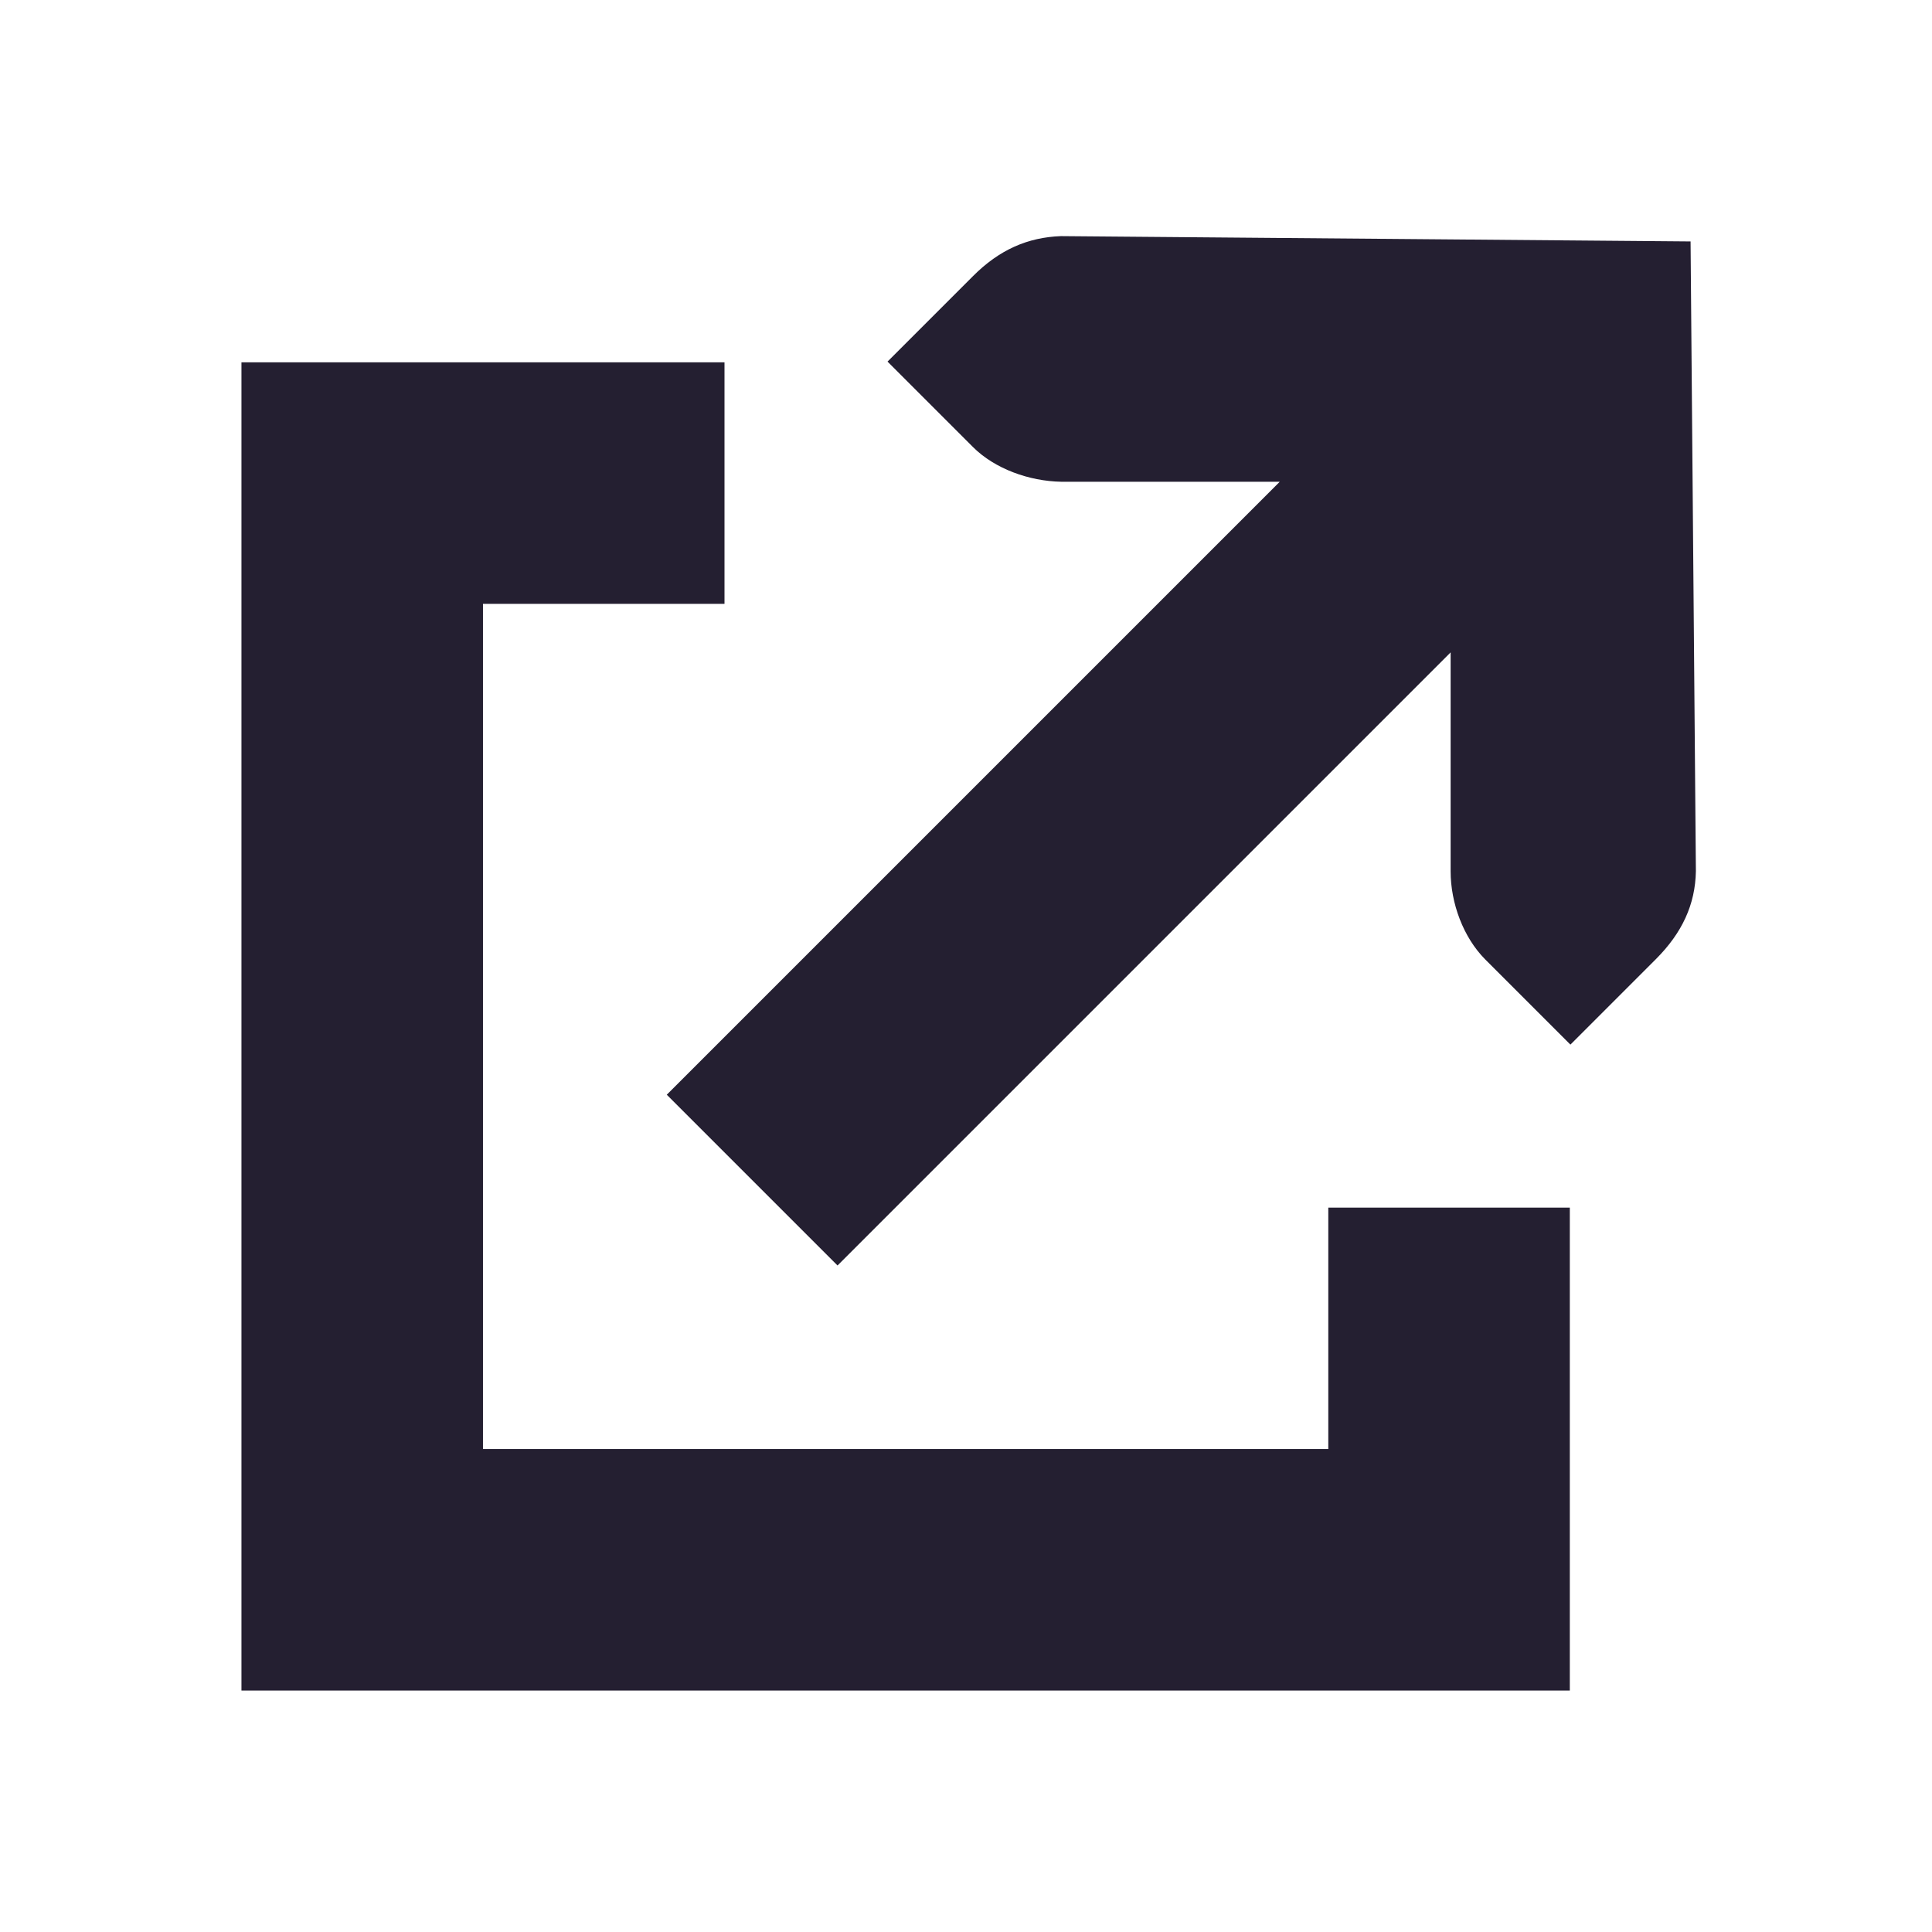
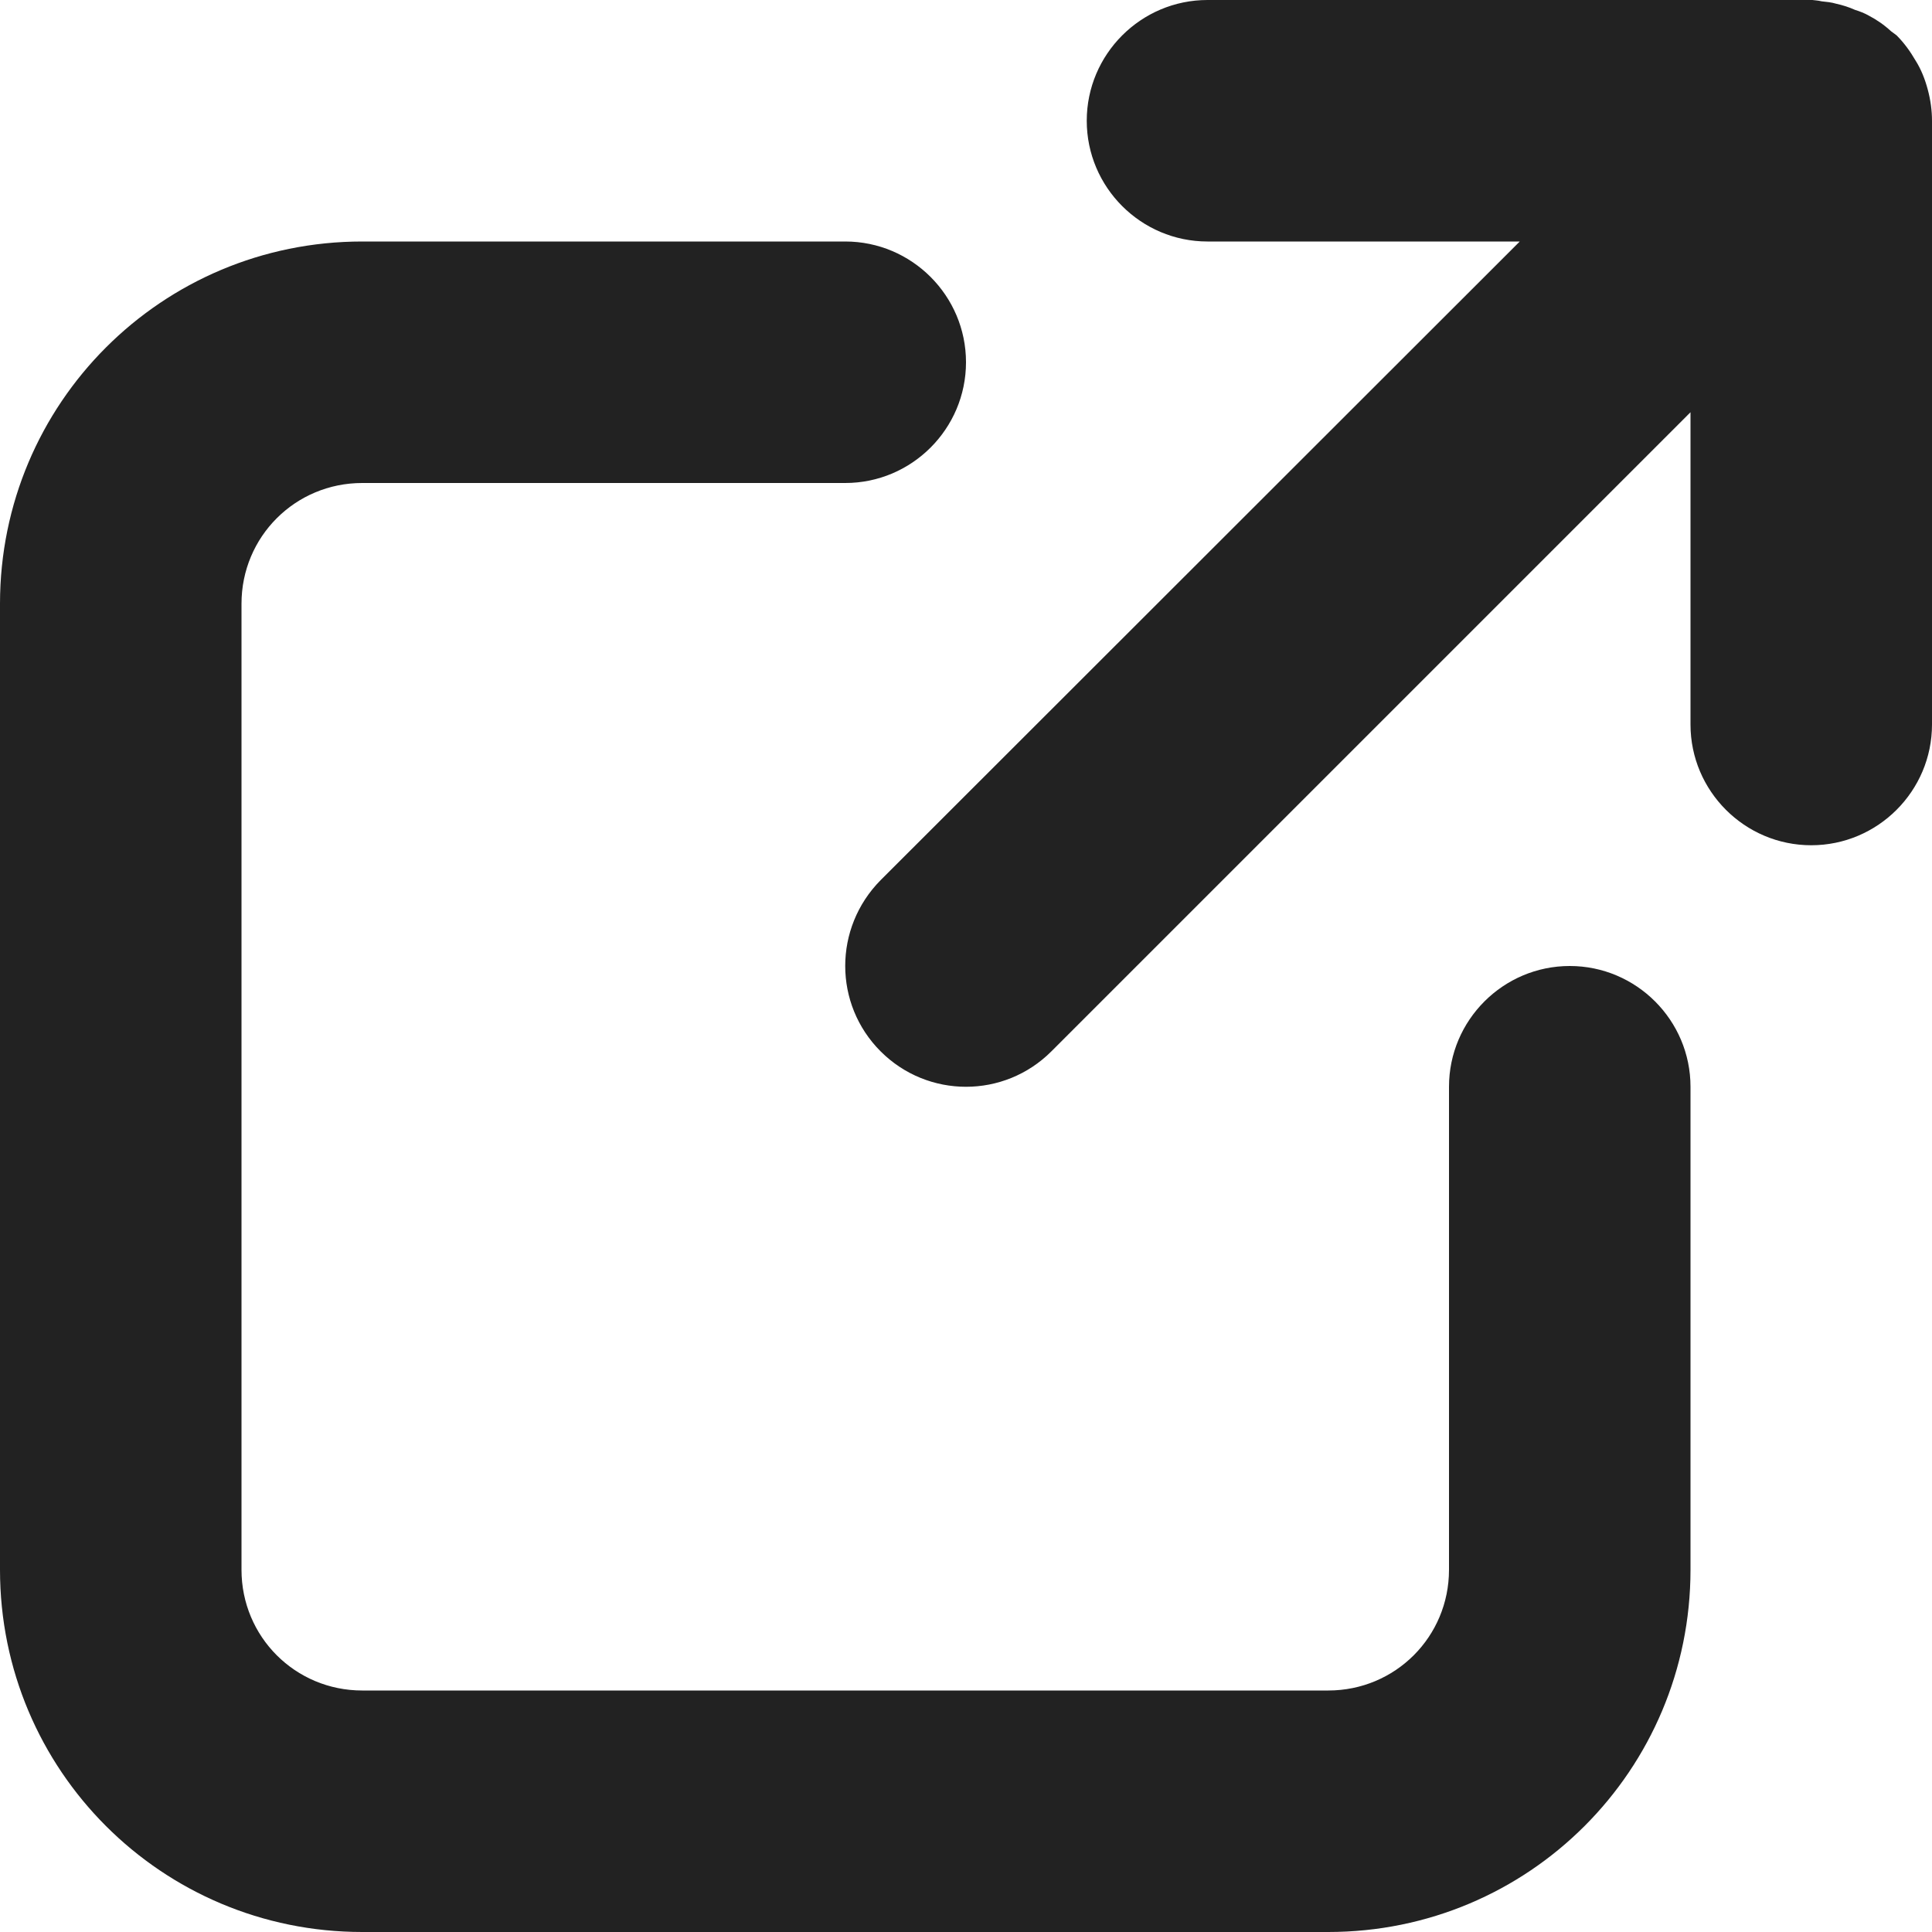
- <svg xmlns="http://www.w3.org/2000/svg" width="16" height="16" viewBox="0 0 4.233 4.233" version="1.1" id="svg59656">
-   <defs id="defs59650" />
-   <g id="layer1" transform="translate(-414.0729,-67.20417)">
-     <g id="g11496-6" style="fill:#241f31;fill-opacity:1" transform="matrix(0.2645833,0,0,0.2645833,-1962.177,-501.98)">
-       <path d="m 8988.453,2154.242 0.707,0.707 c 0.182,0.182 0.467,0.283 0.731,0.288 h 1.81 l -5.076,5.076 1.414,1.414 5.077,-5.077 v 1.813 c 0,0.263 0.105,0.547 0.286,0.729 l 0.706,0.706 0.707,-0.707 c 0.219,-0.219 0.327,-0.454 0.332,-0.729 l -0.044,-5.215 -5.214,-0.044 c -0.274,0.01 -0.51,0.112 -0.729,0.332 z" style="line-height:normal;text-indent:0;text-align:start;text-decoration:none;text-decoration-line:none;text-decoration-style:solid;text-decoration-color:#000000;text-transform:none;white-space:normal;fill:#241f31;fill-opacity:1" color="#000000" font-weight="400" font-family="sans-serif" overflow="visible" fill="#2e3436" id="path11473-6" />
-       <path id="path11492-4" d="m 8983.103,2154.248 v 10.999 h 11 v -3.999 h -2 v 1.999 h -7 v -6.999 h 2 v -2 z" style="color:#000000;font-style:normal;font-variant:normal;font-weight:normal;font-stretch:normal;font-size:medium;line-height:normal;font-family:sans-serif;font-variant-ligatures:normal;font-variant-position:normal;font-variant-caps:normal;font-variant-numeric:normal;font-variant-alternates:normal;font-variant-east-asian:normal;font-feature-settings:normal;font-variation-settings:normal;text-indent:0;text-align:start;text-decoration:none;text-decoration-line:none;text-decoration-style:solid;text-decoration-color:#000000;letter-spacing:normal;word-spacing:normal;text-transform:none;writing-mode:lr-tb;direction:ltr;text-orientation:mixed;dominant-baseline:auto;baseline-shift:baseline;text-anchor:start;white-space:normal;shape-padding:0;shape-margin:0;inline-size:0;clip-rule:nonzero;display:inline;overflow:visible;visibility:visible;opacity:1;isolation:auto;mix-blend-mode:normal;color-interpolation:sRGB;color-interpolation-filters:linearRGB;solid-color:#000000;solid-opacity:1;vector-effect:none;fill:#241f31;fill-opacity:1;fill-rule:nonzero;stroke:none;stroke-width:2;stroke-linecap:butt;stroke-linejoin:miter;stroke-miterlimit:4;stroke-dasharray:none;stroke-dashoffset:0;stroke-opacity:1;color-rendering:auto;image-rendering:auto;shape-rendering:auto;text-rendering:auto;enable-background:accumulate;stop-color:#000000;stop-opacity:1" />
-     </g>
-   </g>
+ <svg xmlns="http://www.w3.org/2000/svg" height="16px" viewBox="0 0 16 16" width="16px">
+   <path d="m 3 2 c -1.66 0 -3 1.34 -3 3 v 8 c 0 1.66 1.34 3 3 3 h 8 c 1.66 0 3 -1.34 3 -3 v -4 c 0 -0.551 -0.449 -1 -1 -1 s -1 0.449 -1 1 v 4 c 0 0.555 -0.445 1 -1 1 h -8 c -0.555 0 -1 -0.445 -1 -1 v -8 c 0 -0.555 0.445 -1 1 -1 h 4 c 0.551 0 1 -0.449 1 -1 s -0.449 -1 -1 -1 z m 7 -2 c -0.551 0 -1 0.449 -1 1 s 0.449 1 1 1 h 2.586 l -5.293 5.289 c -0.391 0.395 -0.391 1.027 0 1.418 s 1.023 0.391 1.414 0 l 5.293 -5.293 v 2.586 c 0 0.551 0.449 1 1 1 s 1 -0.449 1 -1 v -5 c 0 -0.086 -0.012 -0.172 -0.035 -0.258 c -0.023 -0.086 -0.055 -0.168 -0.102 -0.242 c -0.043 -0.074 -0.094 -0.145 -0.156 -0.207 c -0.016 -0.012 -0.031 -0.023 -0.047 -0.035 c -0.055 -0.051 -0.117 -0.094 -0.184 -0.129 c -0.035 -0.02 -0.074 -0.035 -0.113 -0.047 c -0.051 -0.023 -0.102 -0.039 -0.156 -0.051 c -0.039 -0.012 -0.082 -0.016 -0.121 -0.02 c -0.031 -0.008 -0.059 -0.008 -0.086 -0.012 z m 0 0" fill="#222222" />
</svg>
